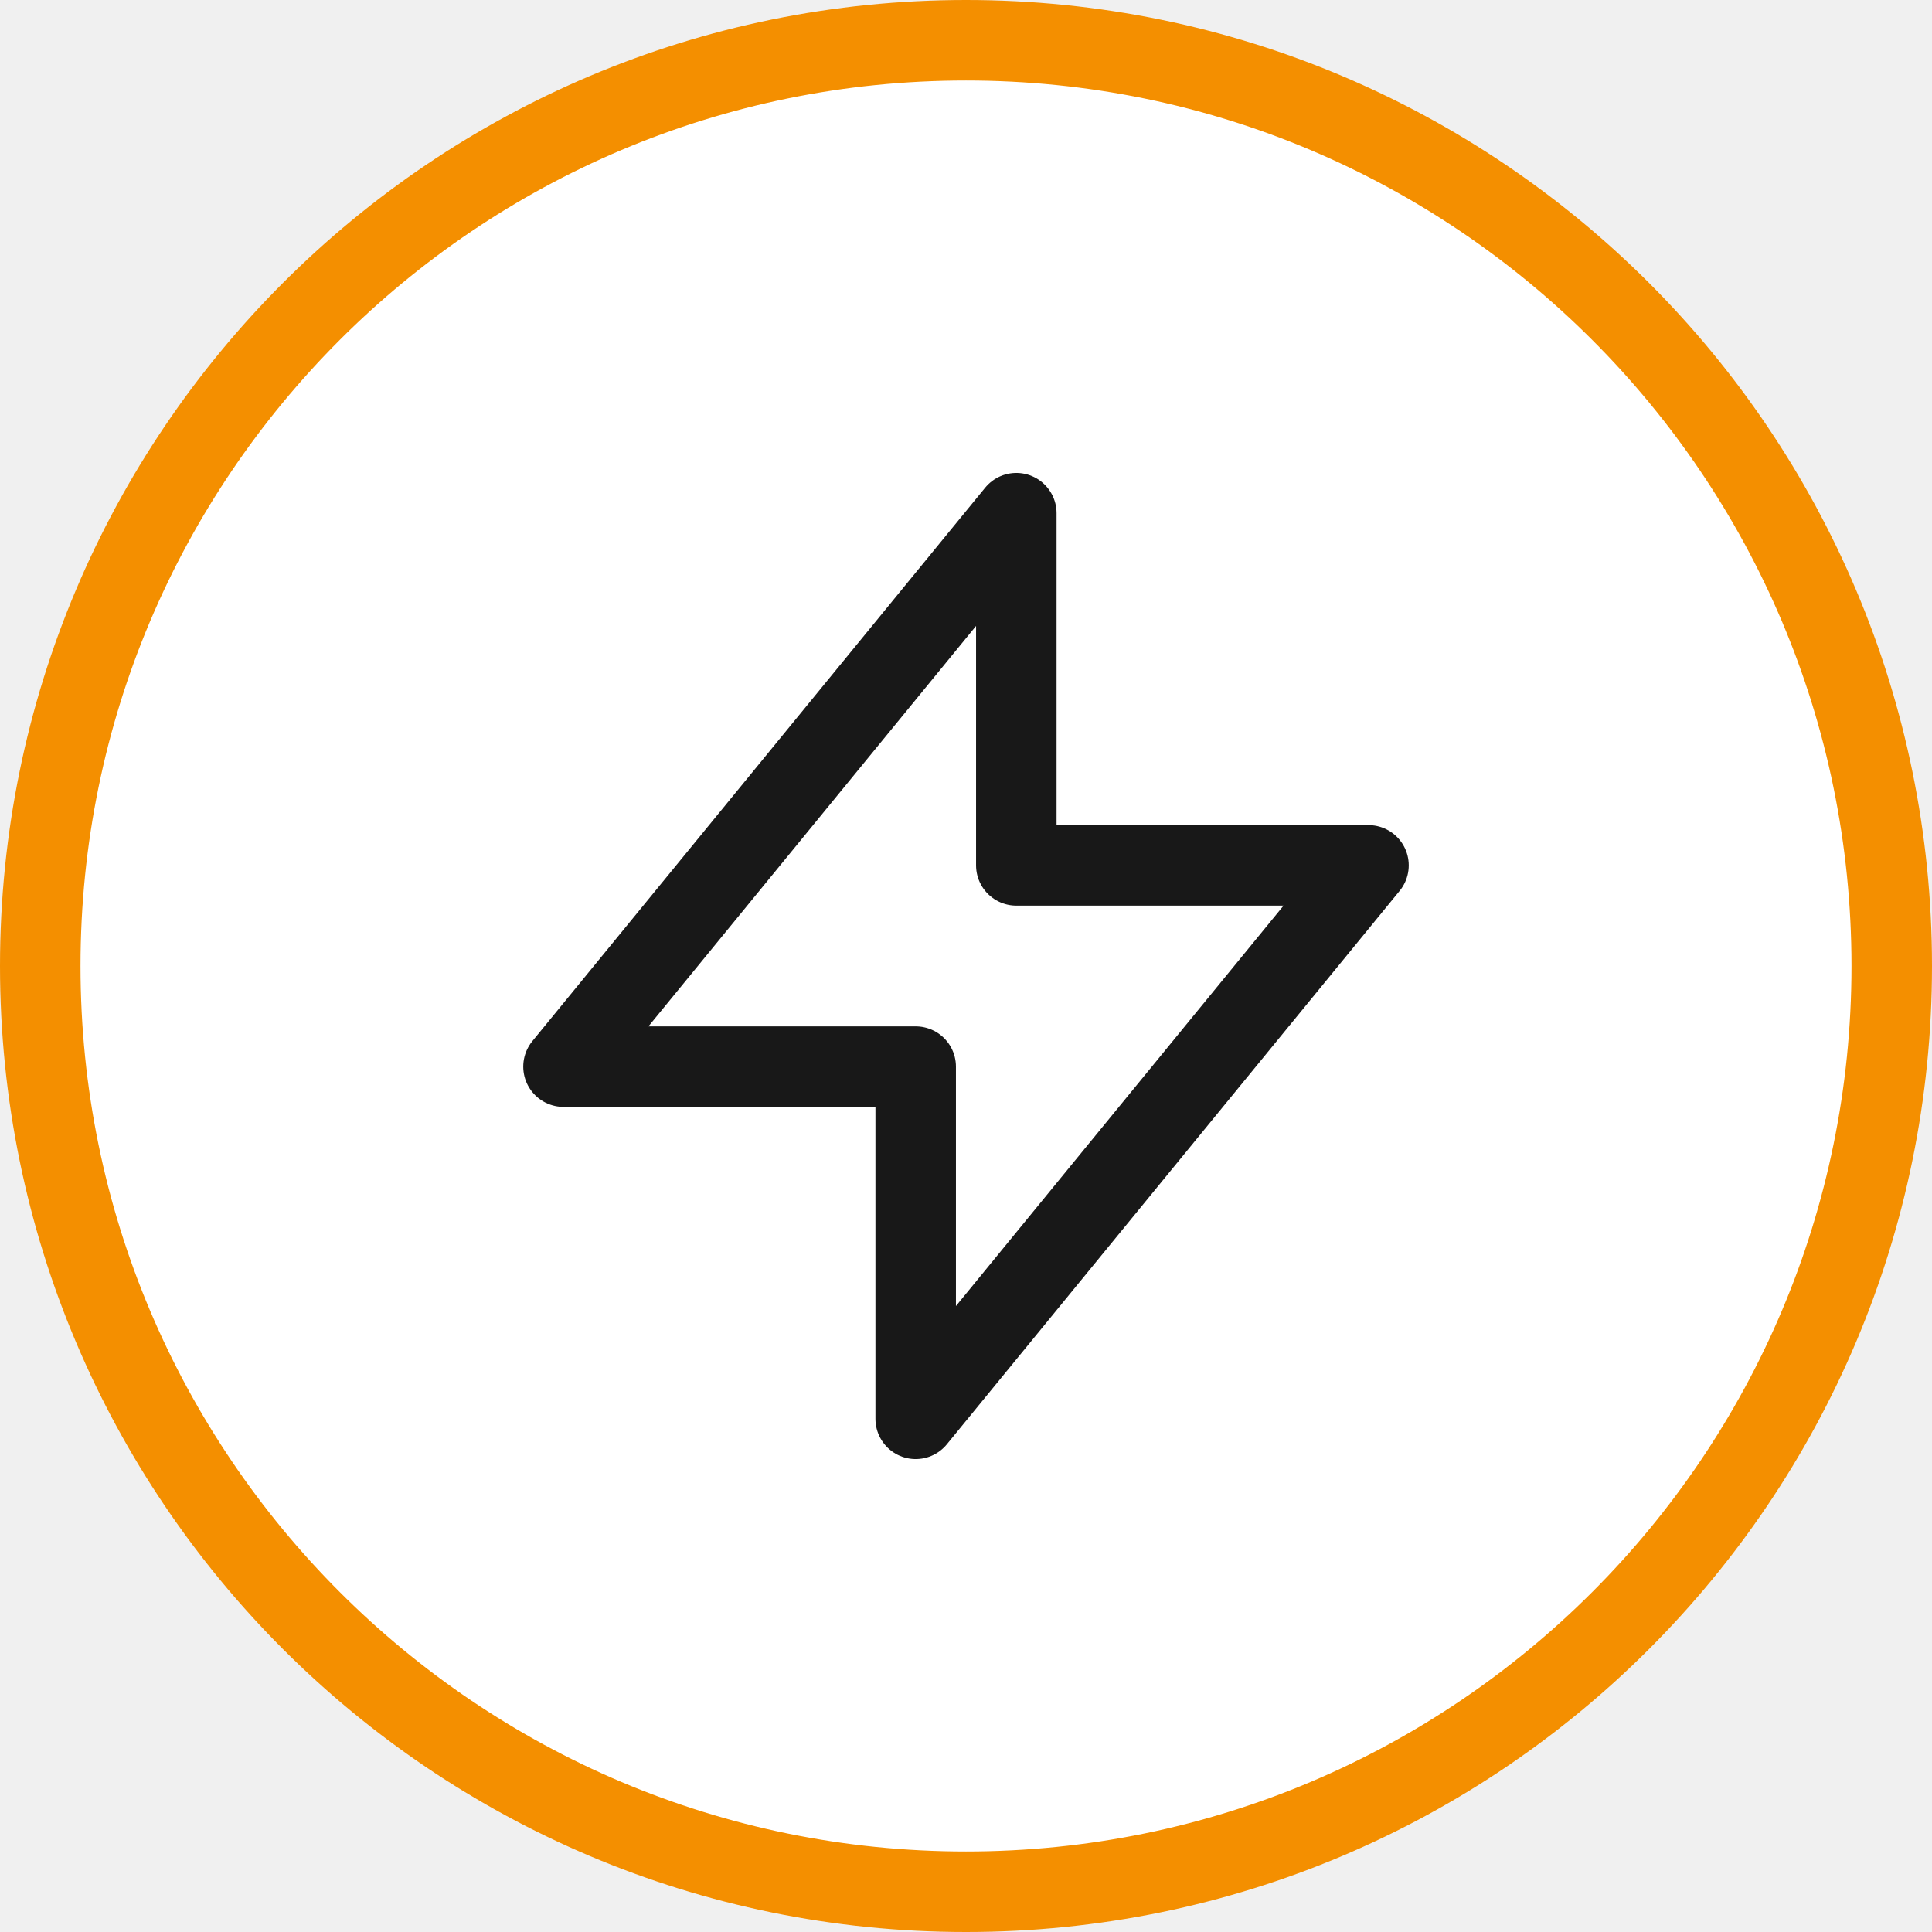
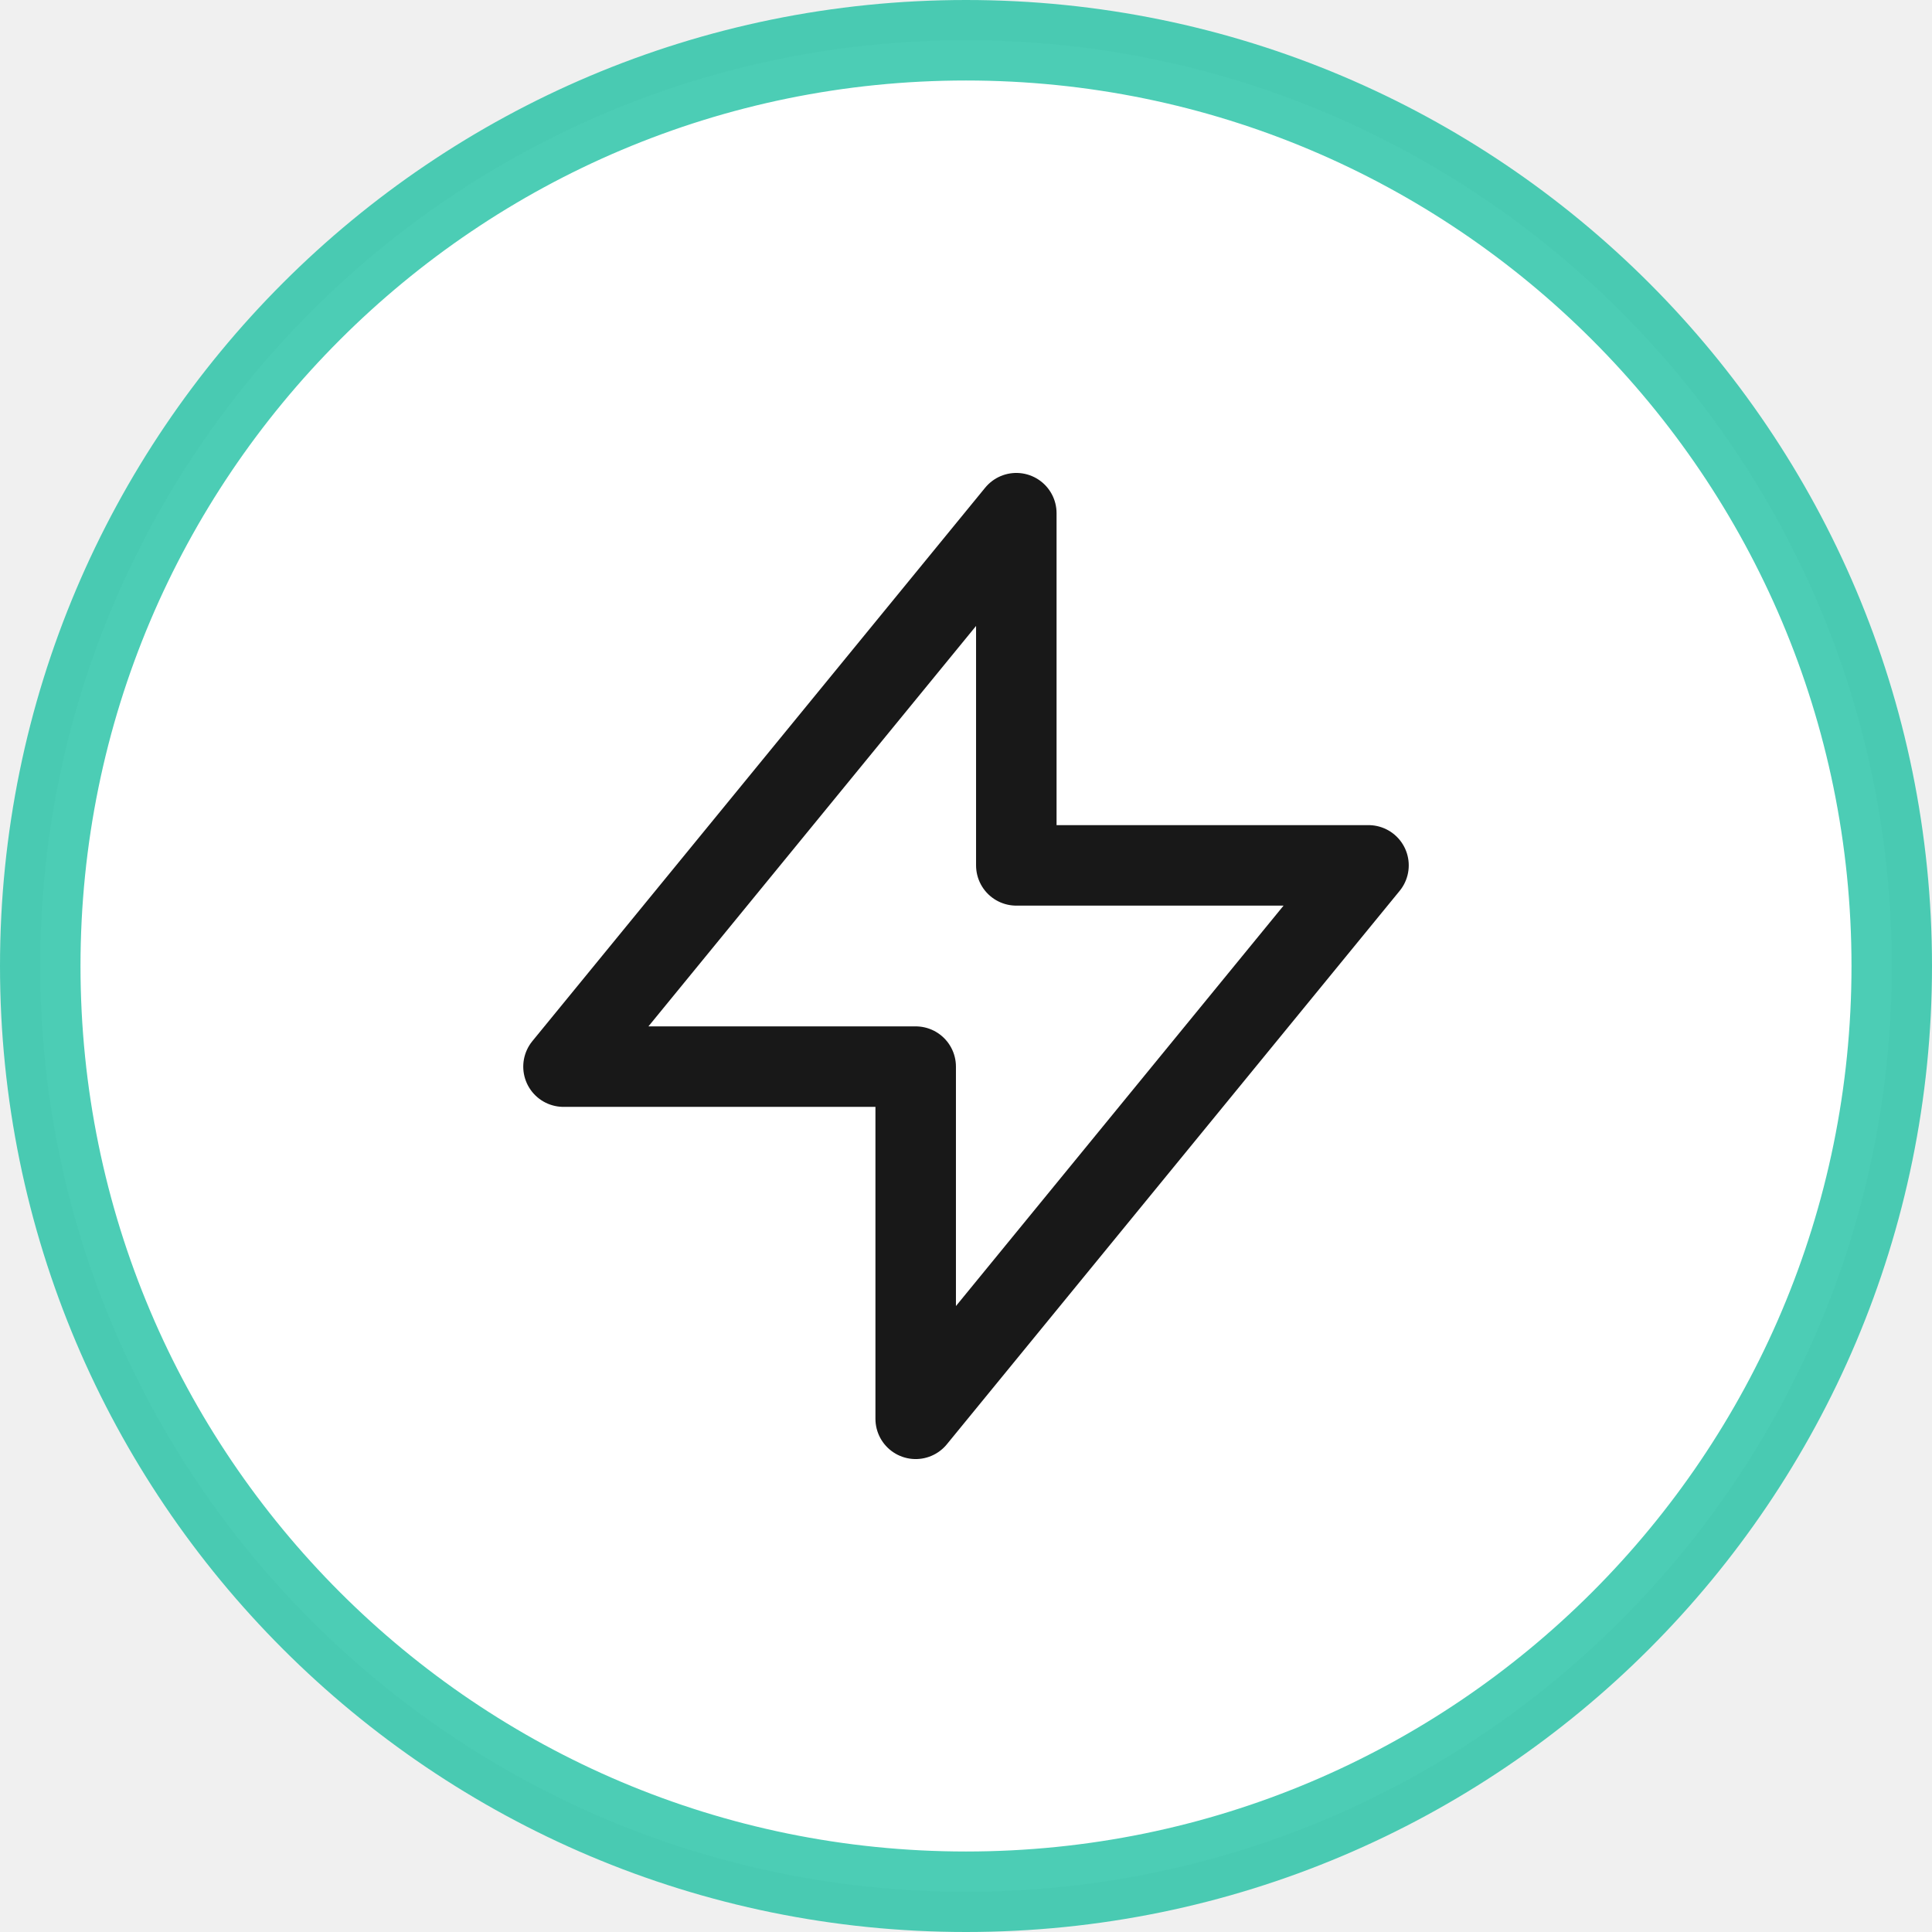
<svg xmlns="http://www.w3.org/2000/svg" width="48" height="48" viewBox="0 0 48 48" fill="none">
-   <circle cx="24" cy="24" r="23" fill="white" stroke="#F48F00" stroke-width="2" />
+   <circle cx="24" cy="24" r="23" fill="white" stroke="#26c2a5d2" stroke-width="2" />
  <path d="M25.25 21.5V12.75L14 26.5H22.75V35.25L34 21.5H25.25Z" stroke="#181818" stroke-width="2" stroke-linecap="round" stroke-linejoin="round" />
</svg>
